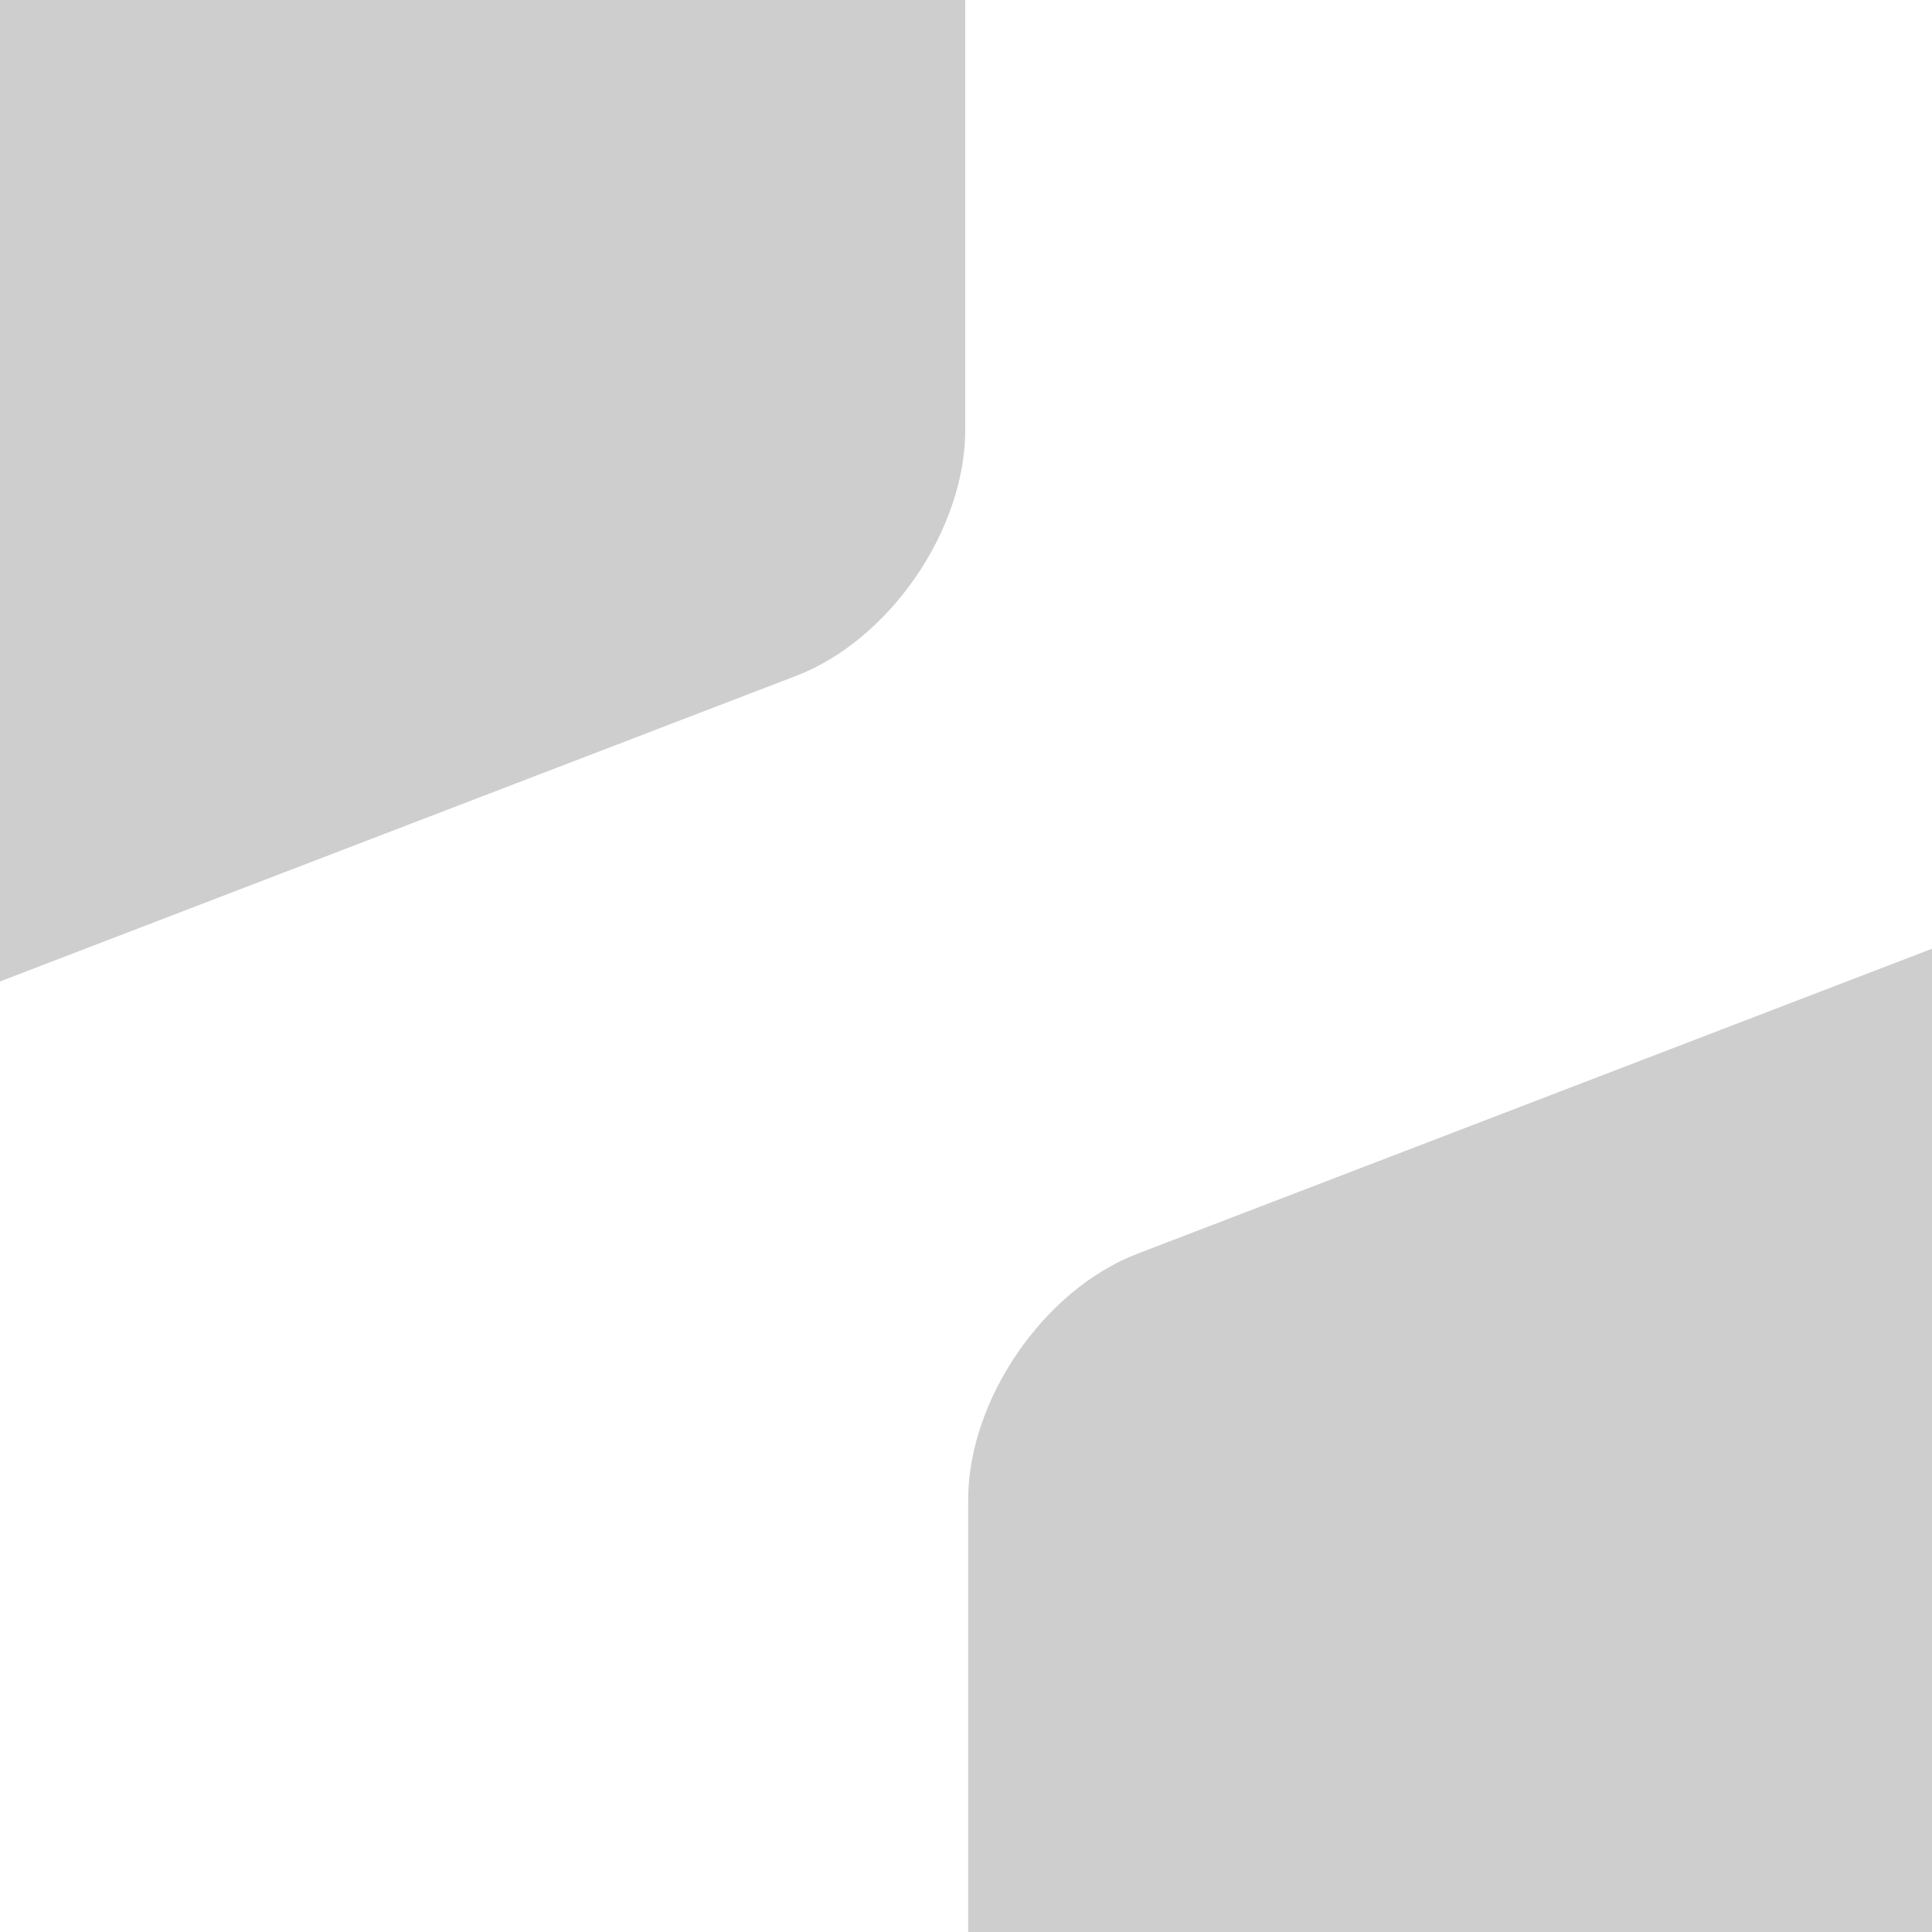
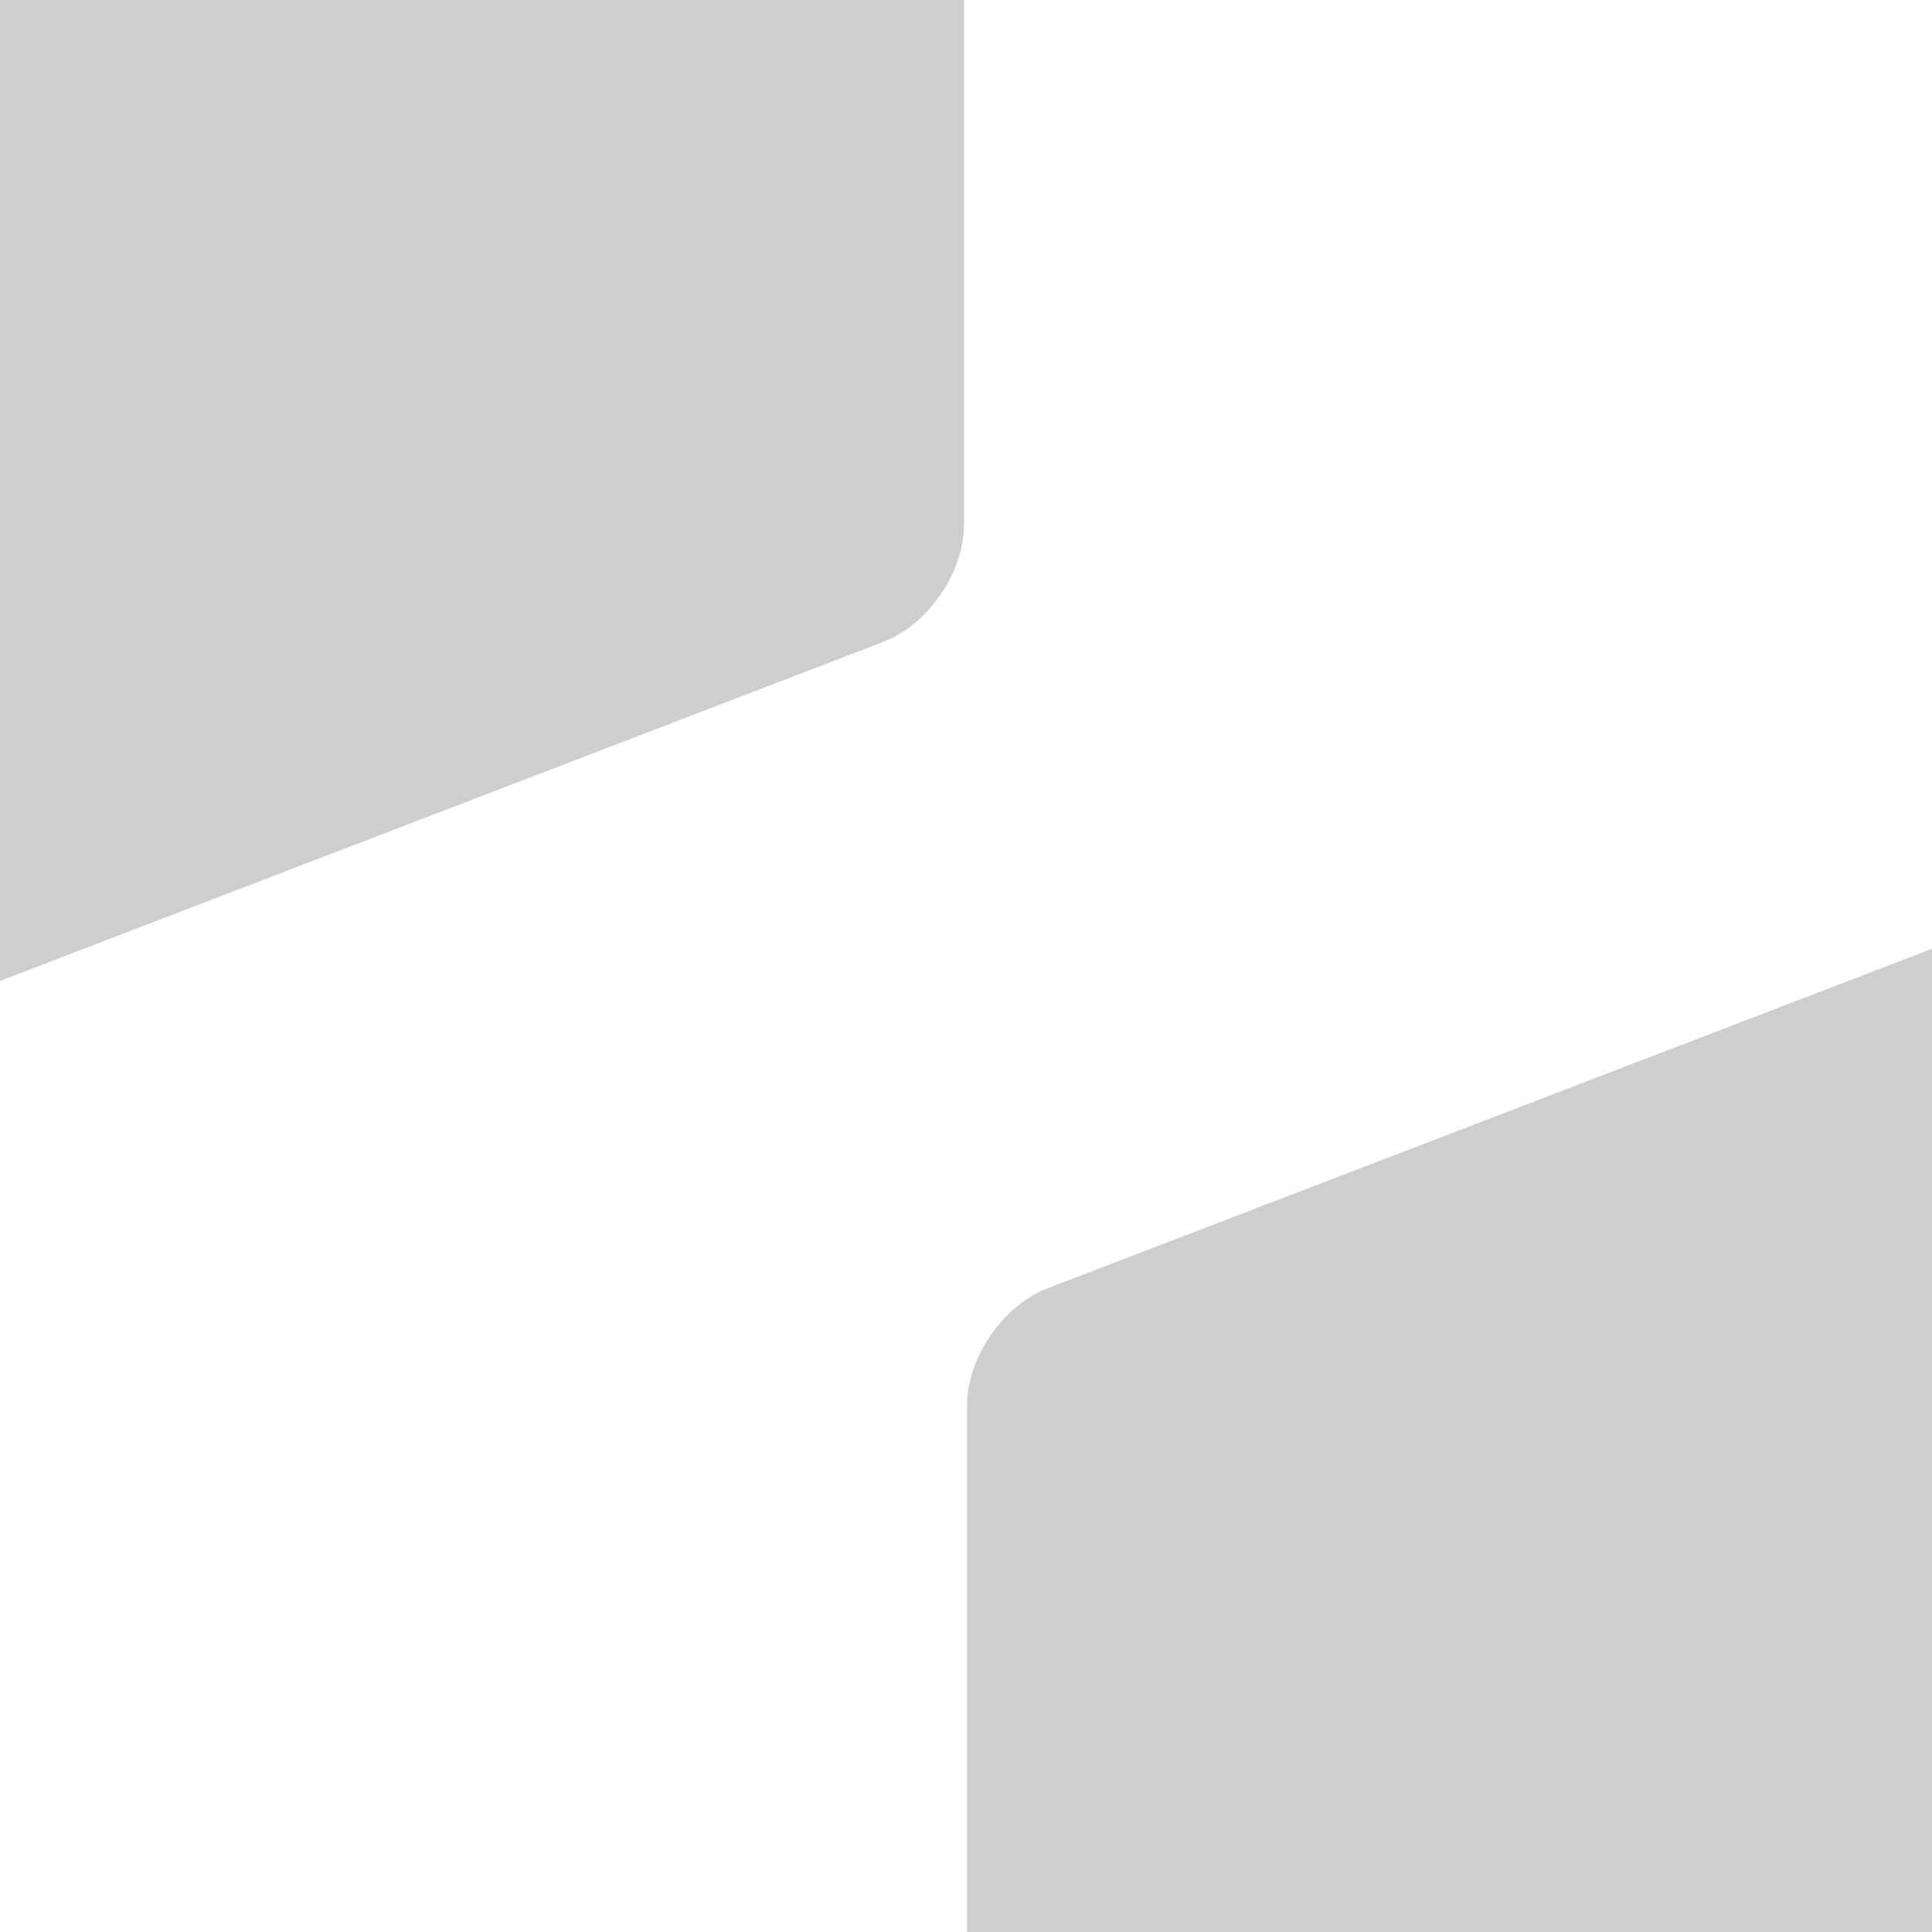
- <svg xmlns="http://www.w3.org/2000/svg" width="2049" height="2049" viewBox="0 0 2049 2049" fill="none">
-   <rect width="2111.08" height="1303.62" rx="191.917" transform="matrix(-0.93358 0.358368 0 1 1023.68 -655.687)" fill="#151515" fill-opacity="0.21" />
-   <rect width="2111.08" height="1303.62" rx="191.917" transform="matrix(-0.93358 0.358368 0 1 2997.68 642.035)" fill="#151515" fill-opacity="0.21" />
+ <svg xmlns="http://www.w3.org/2000/svg" width="2048" height="2048" viewBox="0 0 2048 2048" fill="none">
+   <rect width="2111.7" height="1304.05" rx="91.389" transform="matrix(-0.933575 0.358382 0 1 1021.93 -656.5)" fill="#151515" fill-opacity="0.21" />
+   <rect width="2111.7" height="1304.05" rx="91.389" transform="matrix(-0.933575 0.358382 0 1 2996.5 641.653)" fill="#151515" fill-opacity="0.21" />
</svg>
